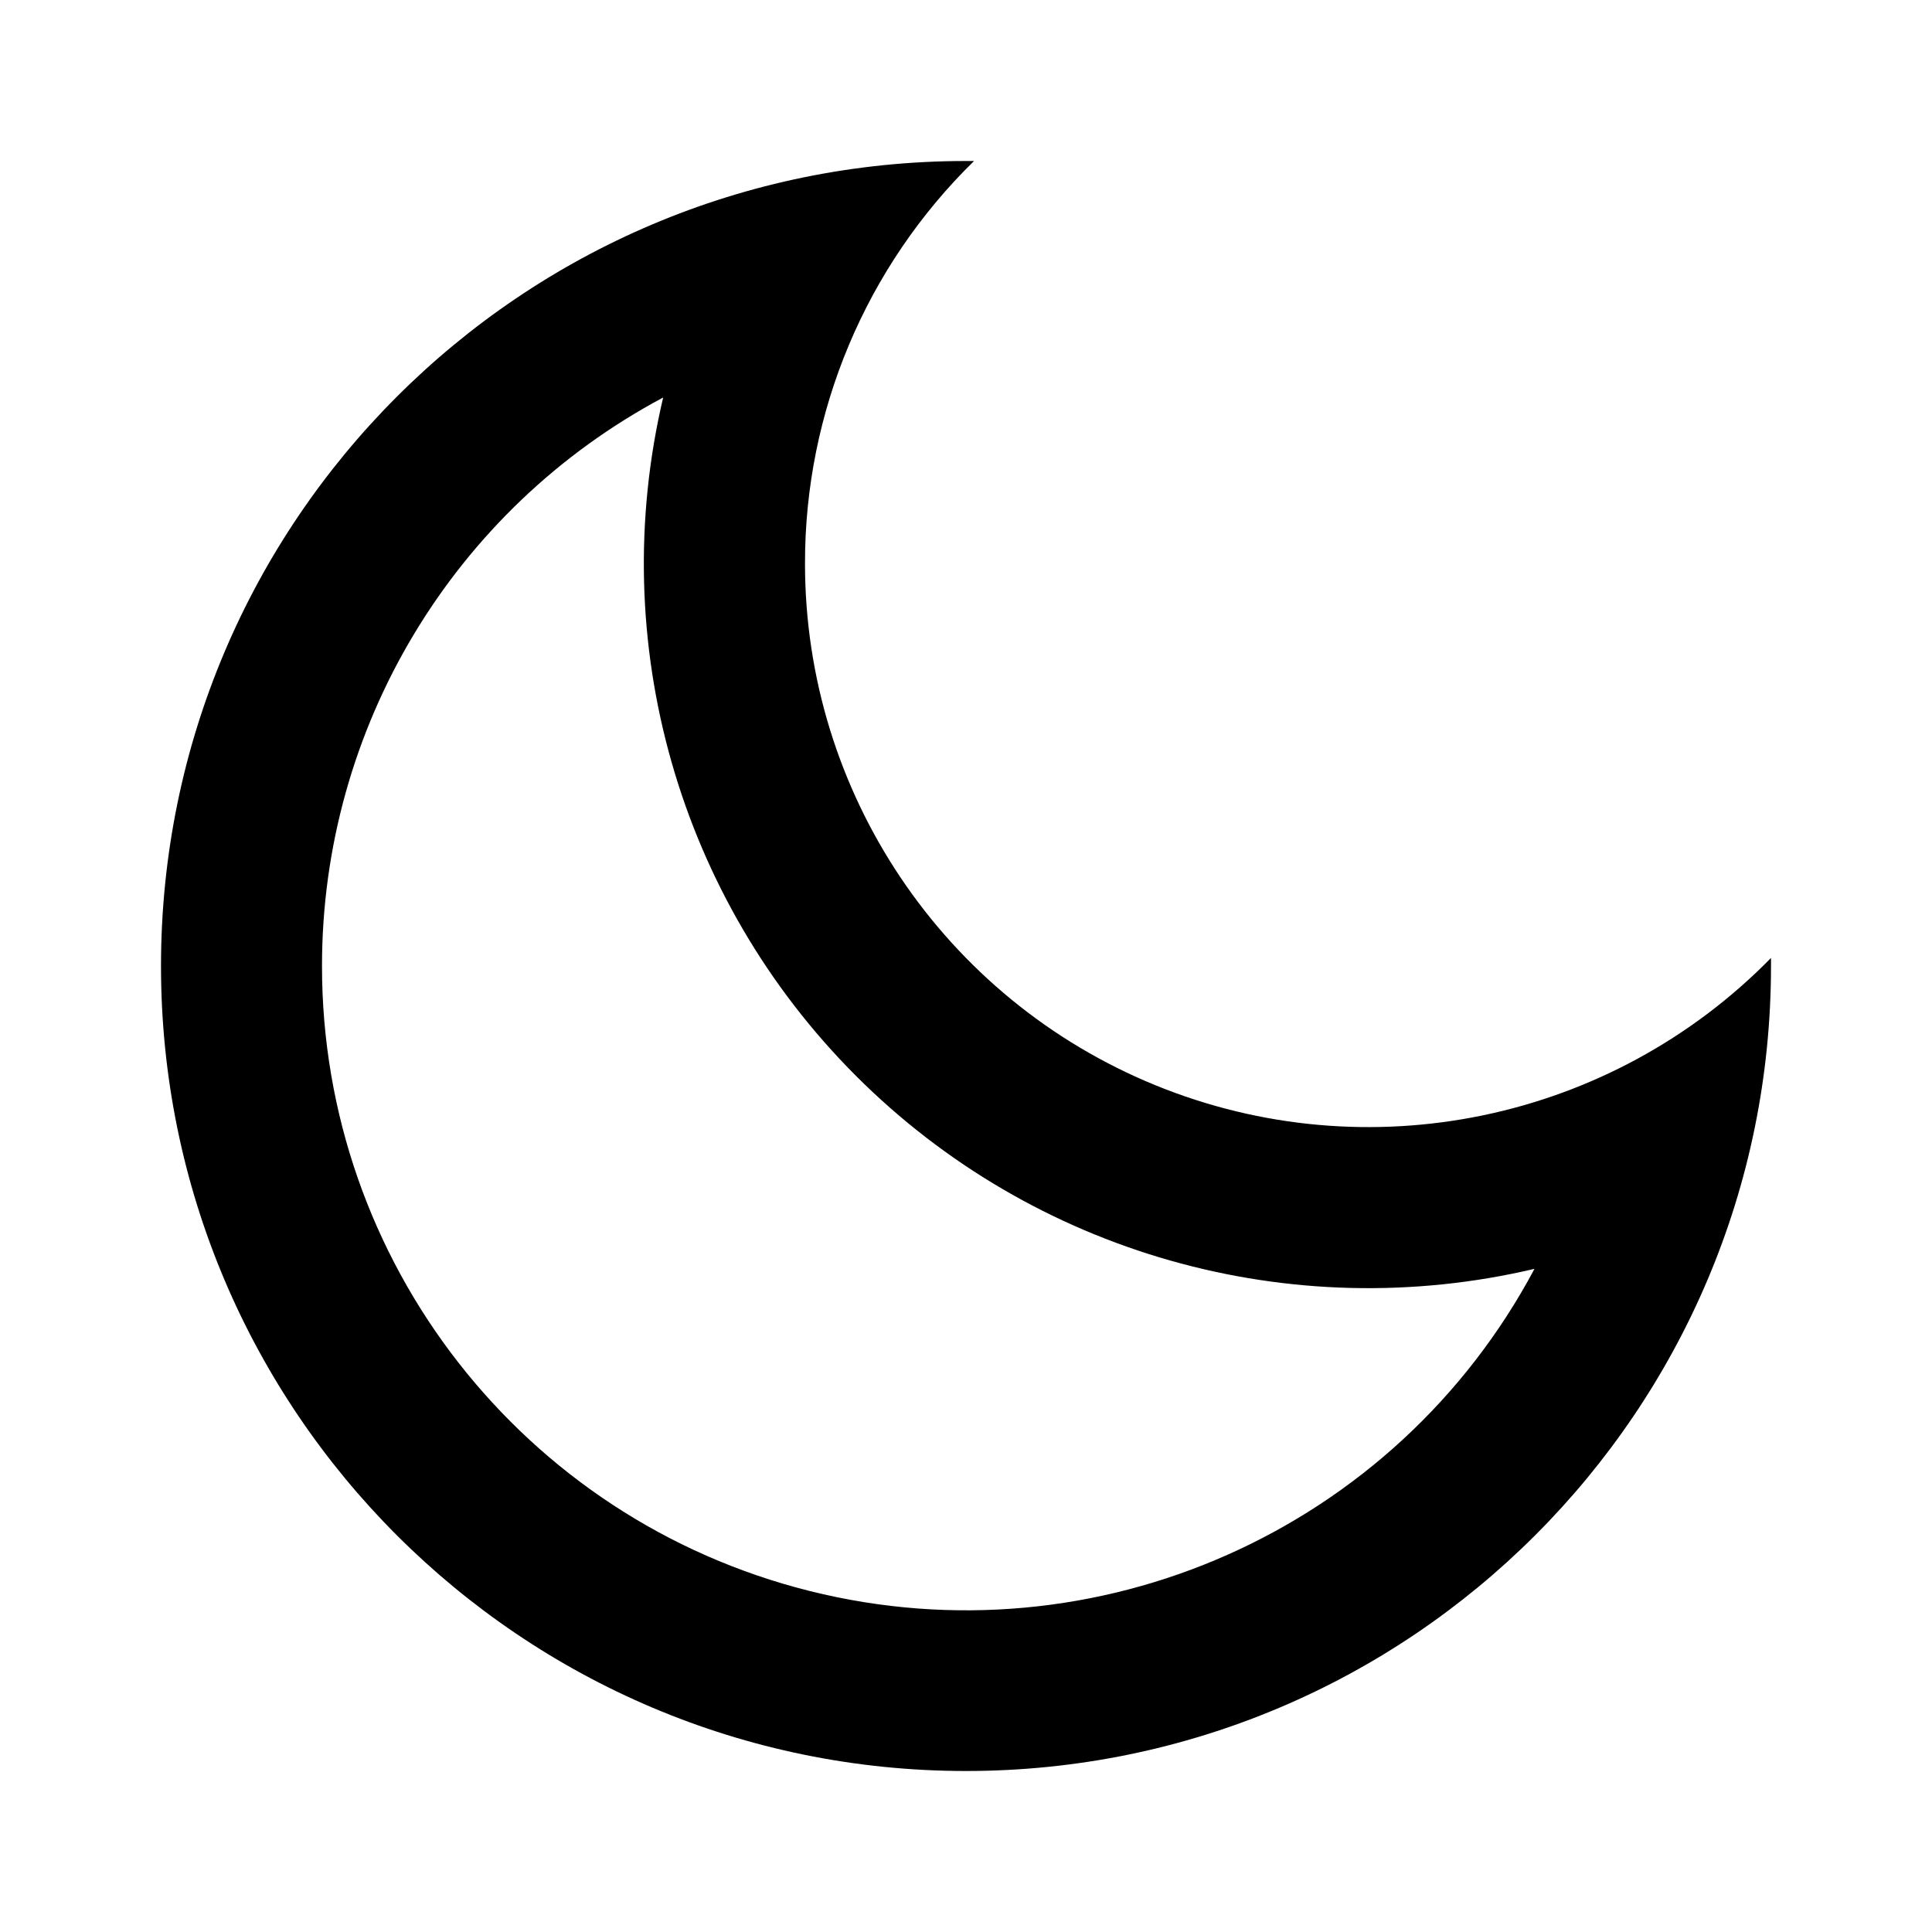
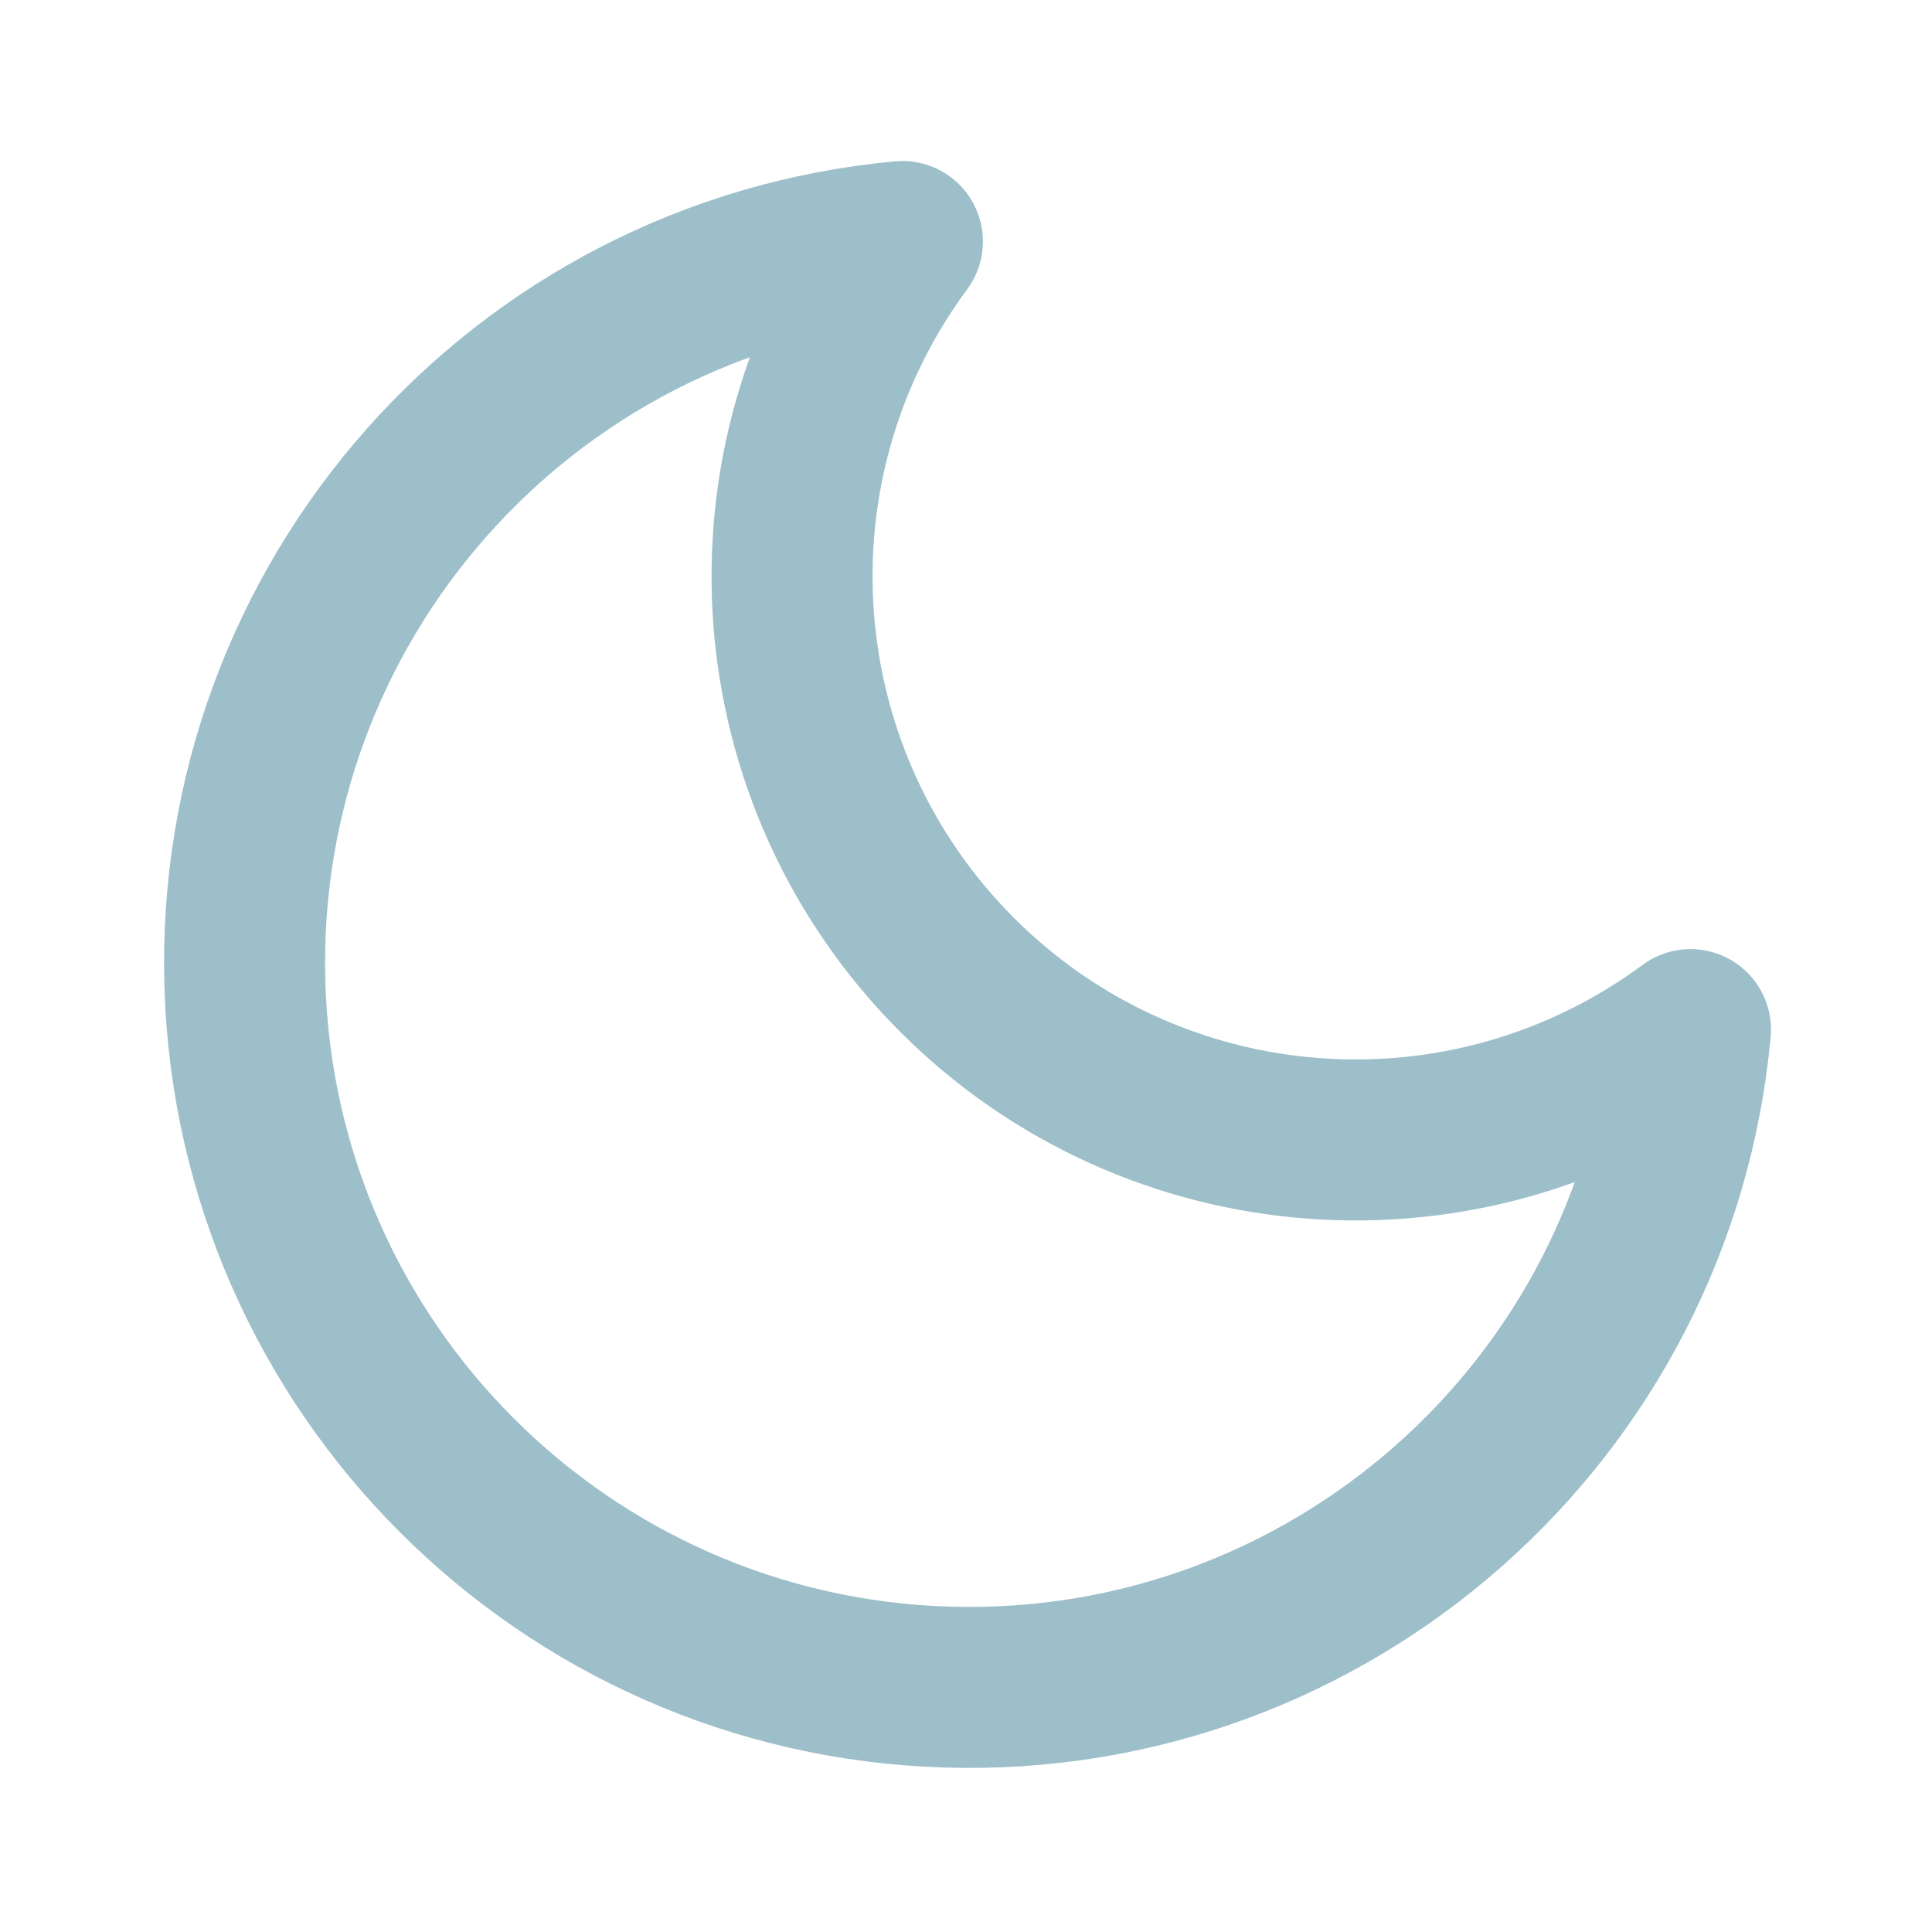
- <svg xmlns="http://www.w3.org/2000/svg" viewBox="0 0 24 24" width="36" height="36">
-   <path fill="none" d="M0 0h24v24H0z" />
-   <path d="M10 7a7 7 0 0 0 12 4.9v.1c0 5.523-4.477 10-10 10S2 17.523 2 12 6.477 2 12 2h.1A6.979 6.979 0 0 0 10 7zm-6 5a8 8 0 0 0 15.062 3.762A9 9 0 0 1 8.238 4.938 7.999 7.999 0 0 0 4 12z" fill="#000" />
+ <svg xmlns="http://www.w3.org/2000/svg" class="feather feather-moon" width="24" height="24" fill="none" stroke="currentColor" stroke-linecap="round" stroke-linejoin="round" stroke-width="2" version="1.1" viewBox="0 0 24 24">
+   <path d="M21 12.79A9 9 0 1 1 11.21 3 7 7 0 0 0 21 12.79z" stroke="#9dbfc9" />
</svg>
